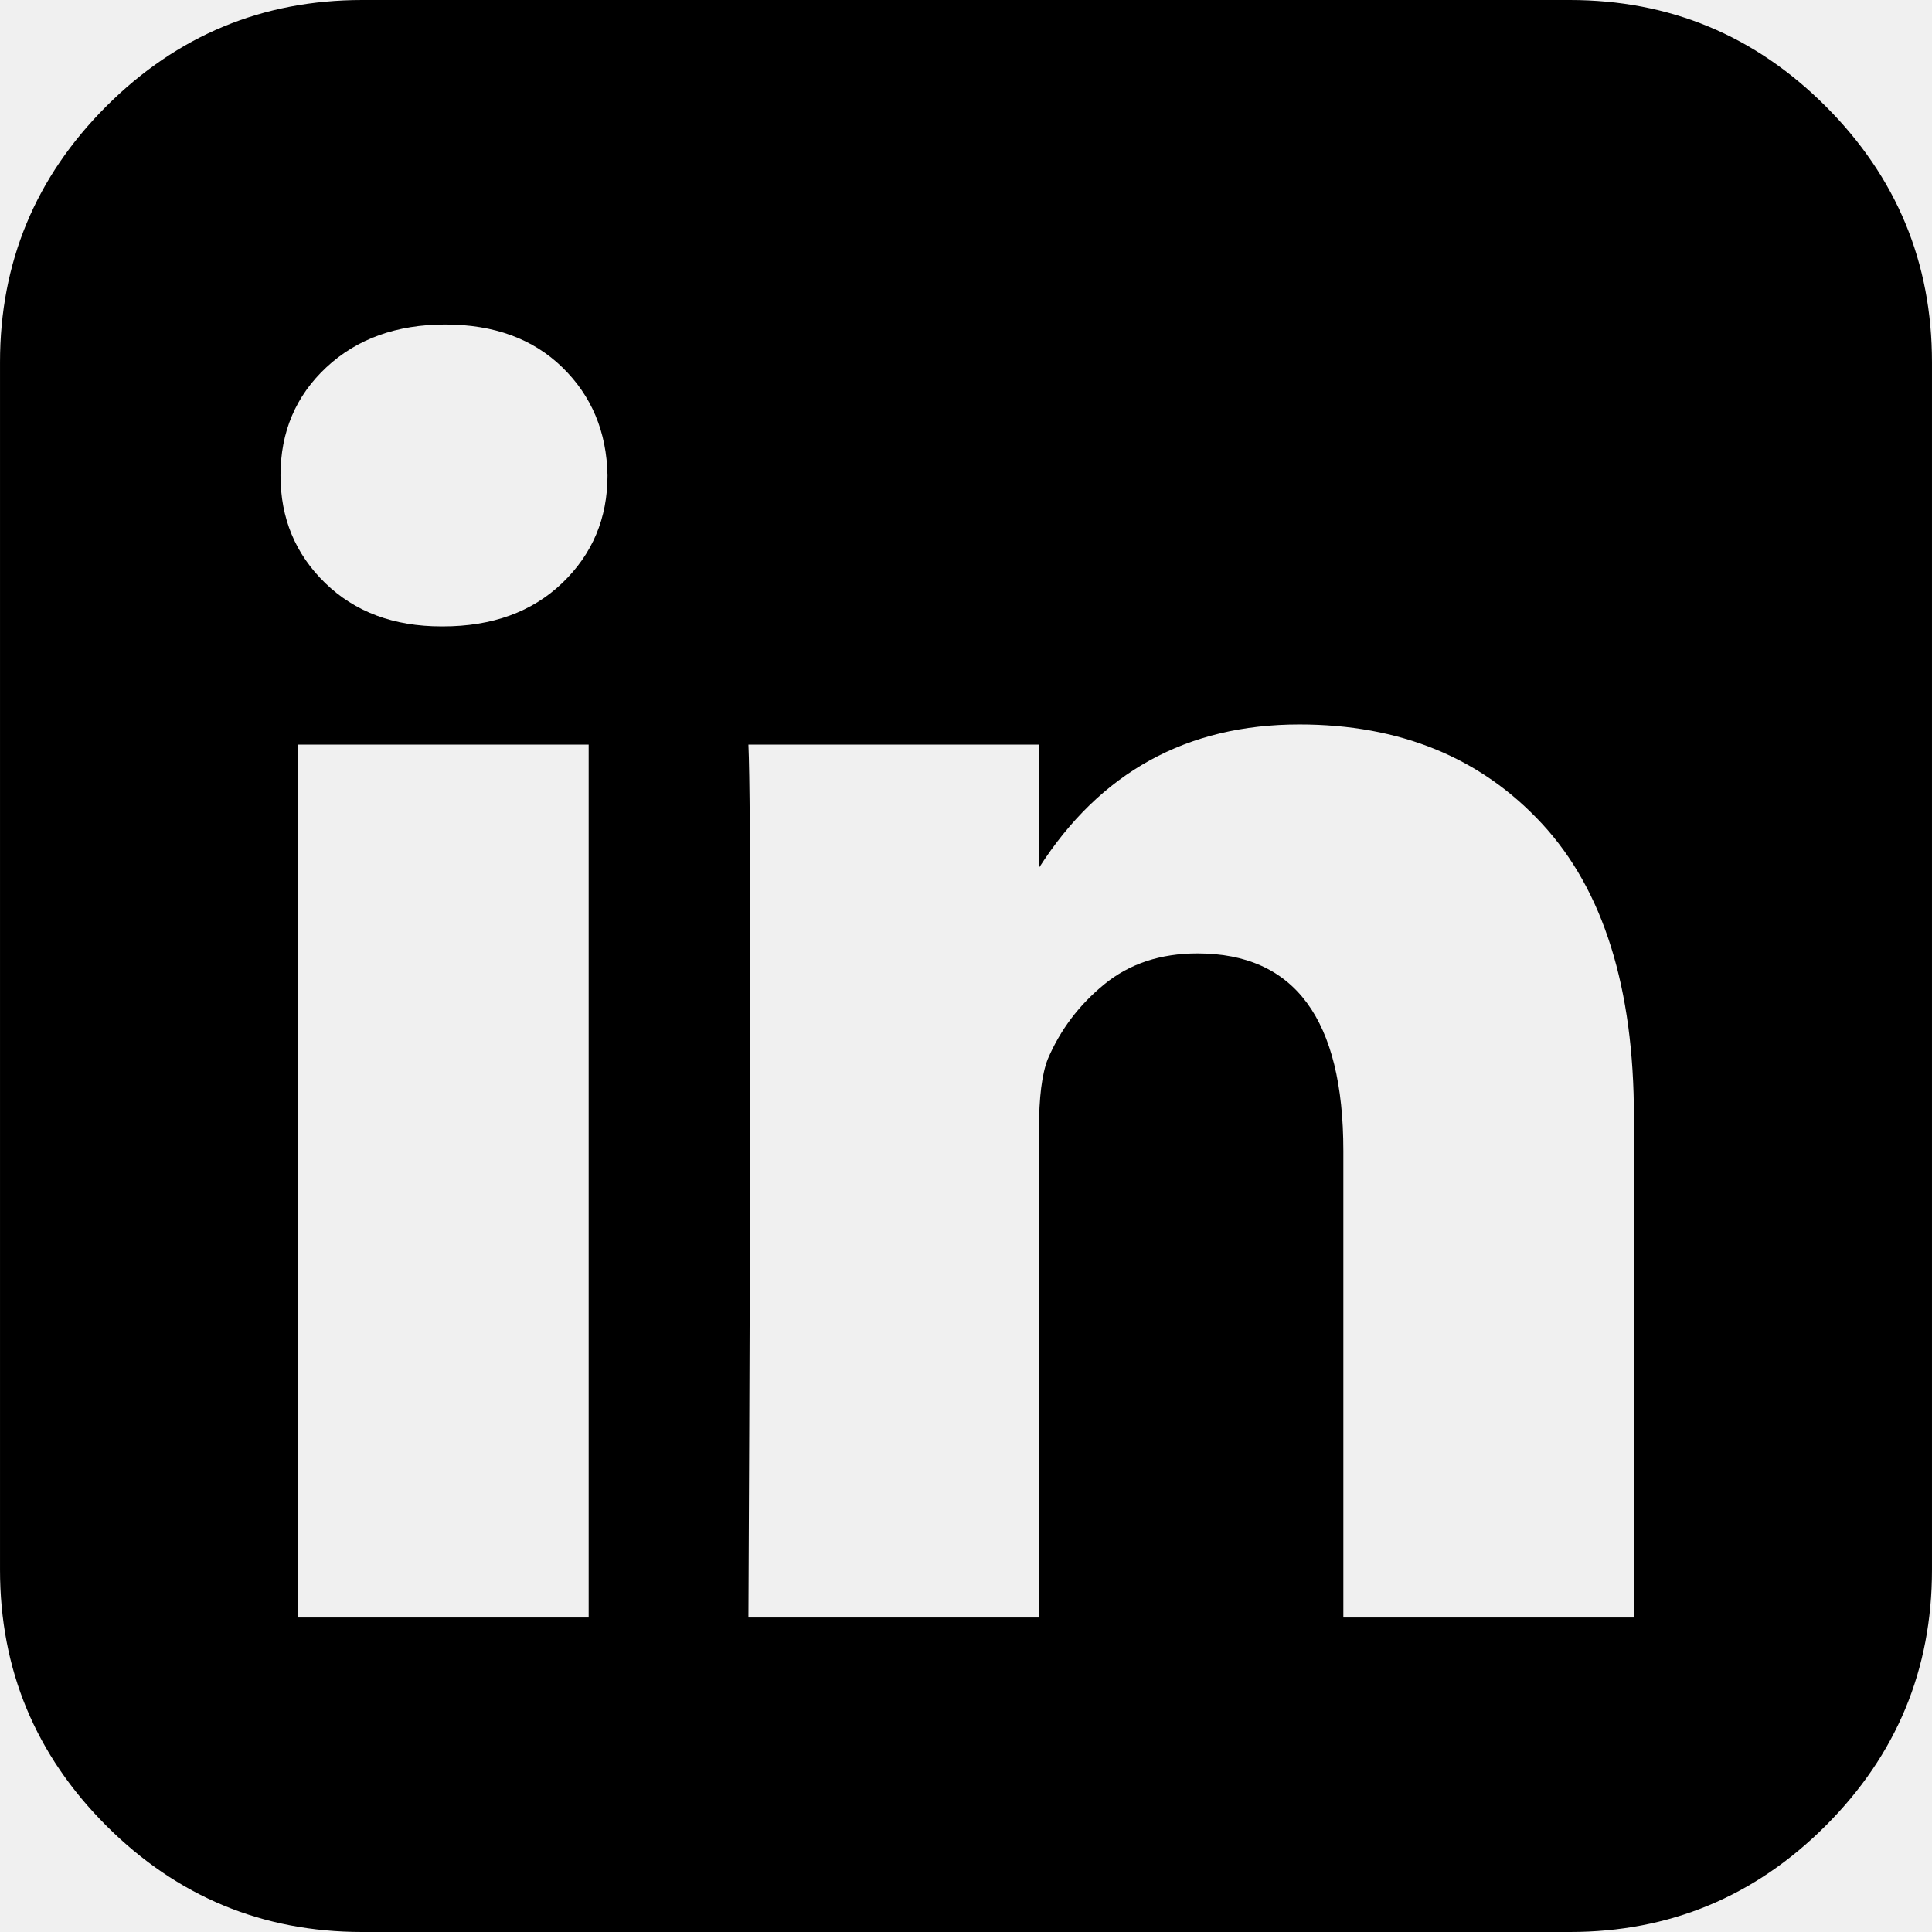
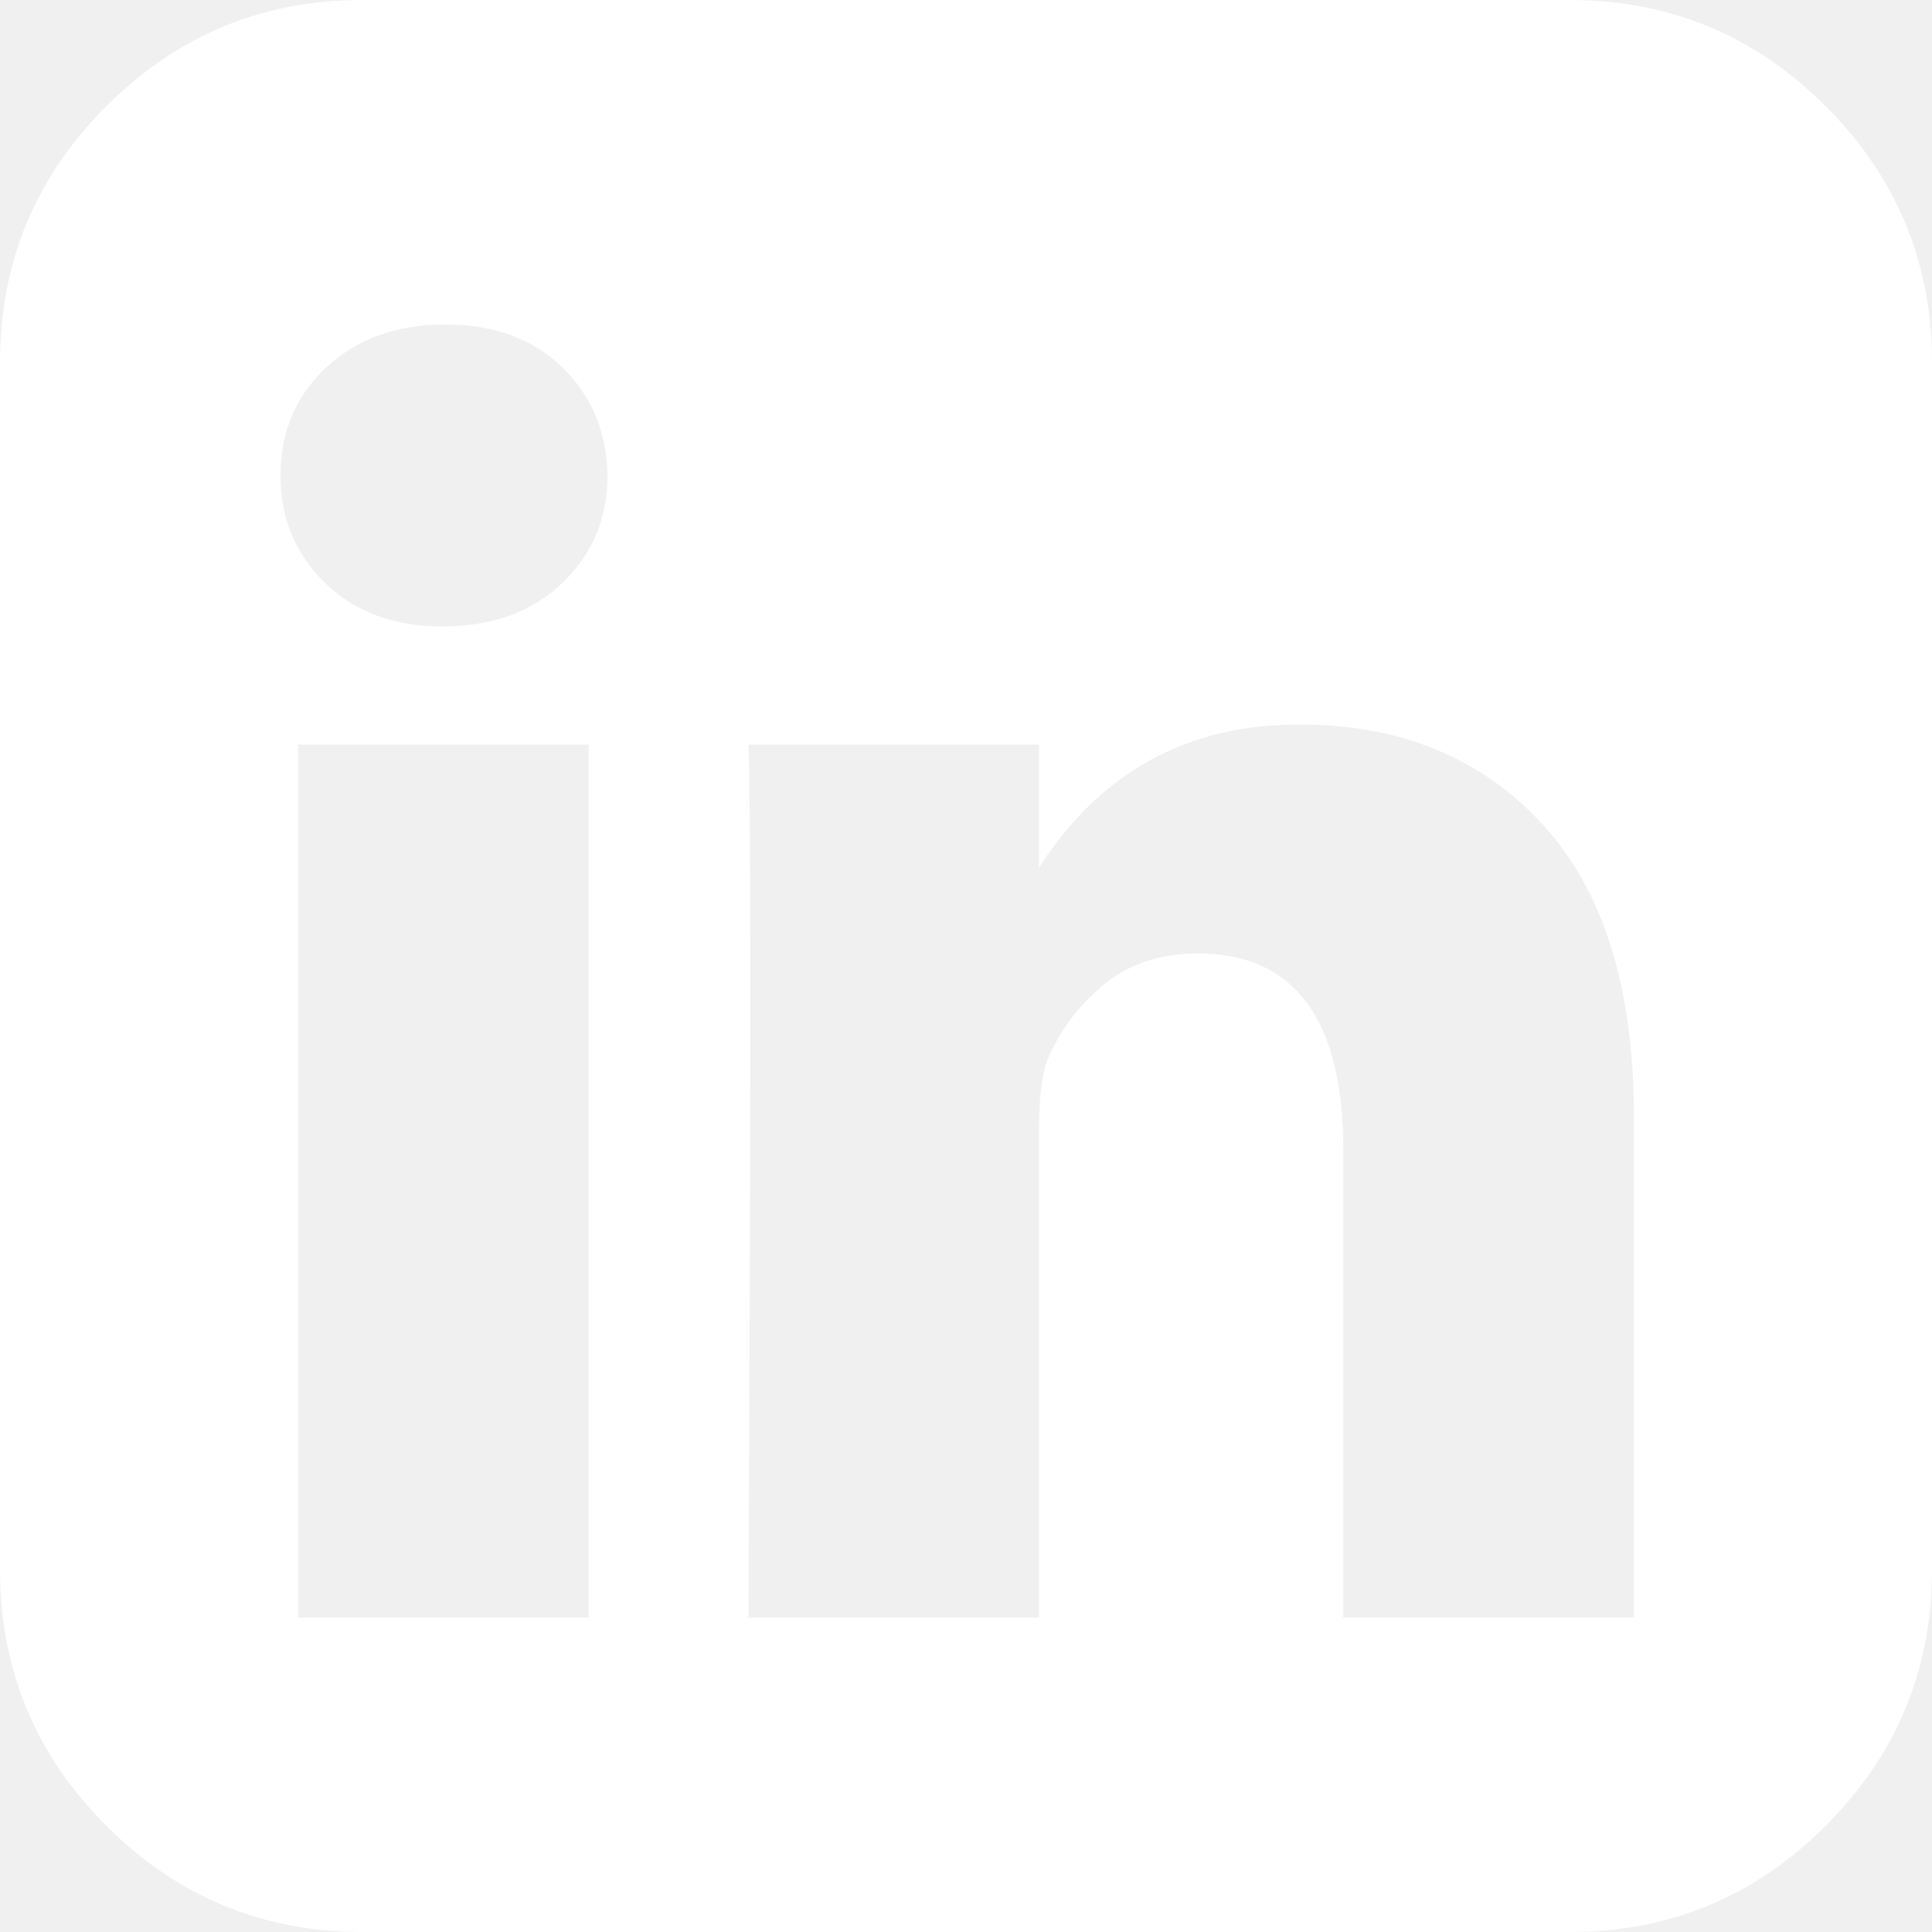
<svg xmlns="http://www.w3.org/2000/svg" version="1.1" id="Capa_1" x="0px" y="0px" width="438.536px" height="438.536px" viewBox="0 0 438.536 438.536" style="enable-background:new 0 0 438.536 438.536;" xml:space="preserve">
-   <g>
+   <g fill="#FFFFFF">
    <path d="M414.41,24.123C398.333,8.042,378.963,0,356.315,0H82.228C59.58,0,40.21,8.042,24.126,24.123   C8.045,40.207,0.003,59.576,0.003,82.225v274.084c0,22.647,8.042,42.018,24.123,58.102c16.084,16.084,35.454,24.126,58.102,24.126   h274.084c22.648,0,42.018-8.042,58.095-24.126c16.084-16.084,24.126-35.454,24.126-58.102V82.225   C438.532,59.576,430.49,40.204,414.41,24.123z M133.618,367.157H67.666V169.016h65.952V367.157z M127.626,132.332   c-6.851,6.567-15.893,9.851-27.124,9.851h-0.288c-10.848,0-19.648-3.284-26.407-9.851c-6.76-6.567-10.138-14.703-10.138-24.41   c0-9.897,3.476-18.083,10.421-24.556c6.95-6.471,15.942-9.708,26.98-9.708c11.039,0,19.89,3.237,26.553,9.708   c6.661,6.473,10.088,14.659,10.277,24.556C137.899,117.625,134.477,125.761,127.626,132.332z M370.873,367.157h-65.952v-105.92   c0-29.879-11.036-44.823-33.116-44.823c-8.374,0-15.42,2.331-21.128,6.995c-5.715,4.661-9.996,10.324-12.847,16.991   c-1.335,3.422-1.999,8.75-1.999,15.981v110.775h-65.952c0.571-119.529,0.571-185.579,0-198.142h65.952v27.974   c13.867-21.681,33.558-32.544,59.101-32.544c22.84,0,41.21,7.52,55.104,22.554c13.895,15.037,20.841,37.214,20.841,66.519v113.64   H370.873z" />
  </g>
  <g>
</g>
  <g>
</g>
  <g>
</g>
  <g>
</g>
  <g>
</g>
  <g>
</g>
  <g>
</g>
  <g>
</g>
  <g>
</g>
  <g>
</g>
  <g>
</g>
  <g>
</g>
  <g>
</g>
  <g>
</g>
  <g>
</g>
</svg>
